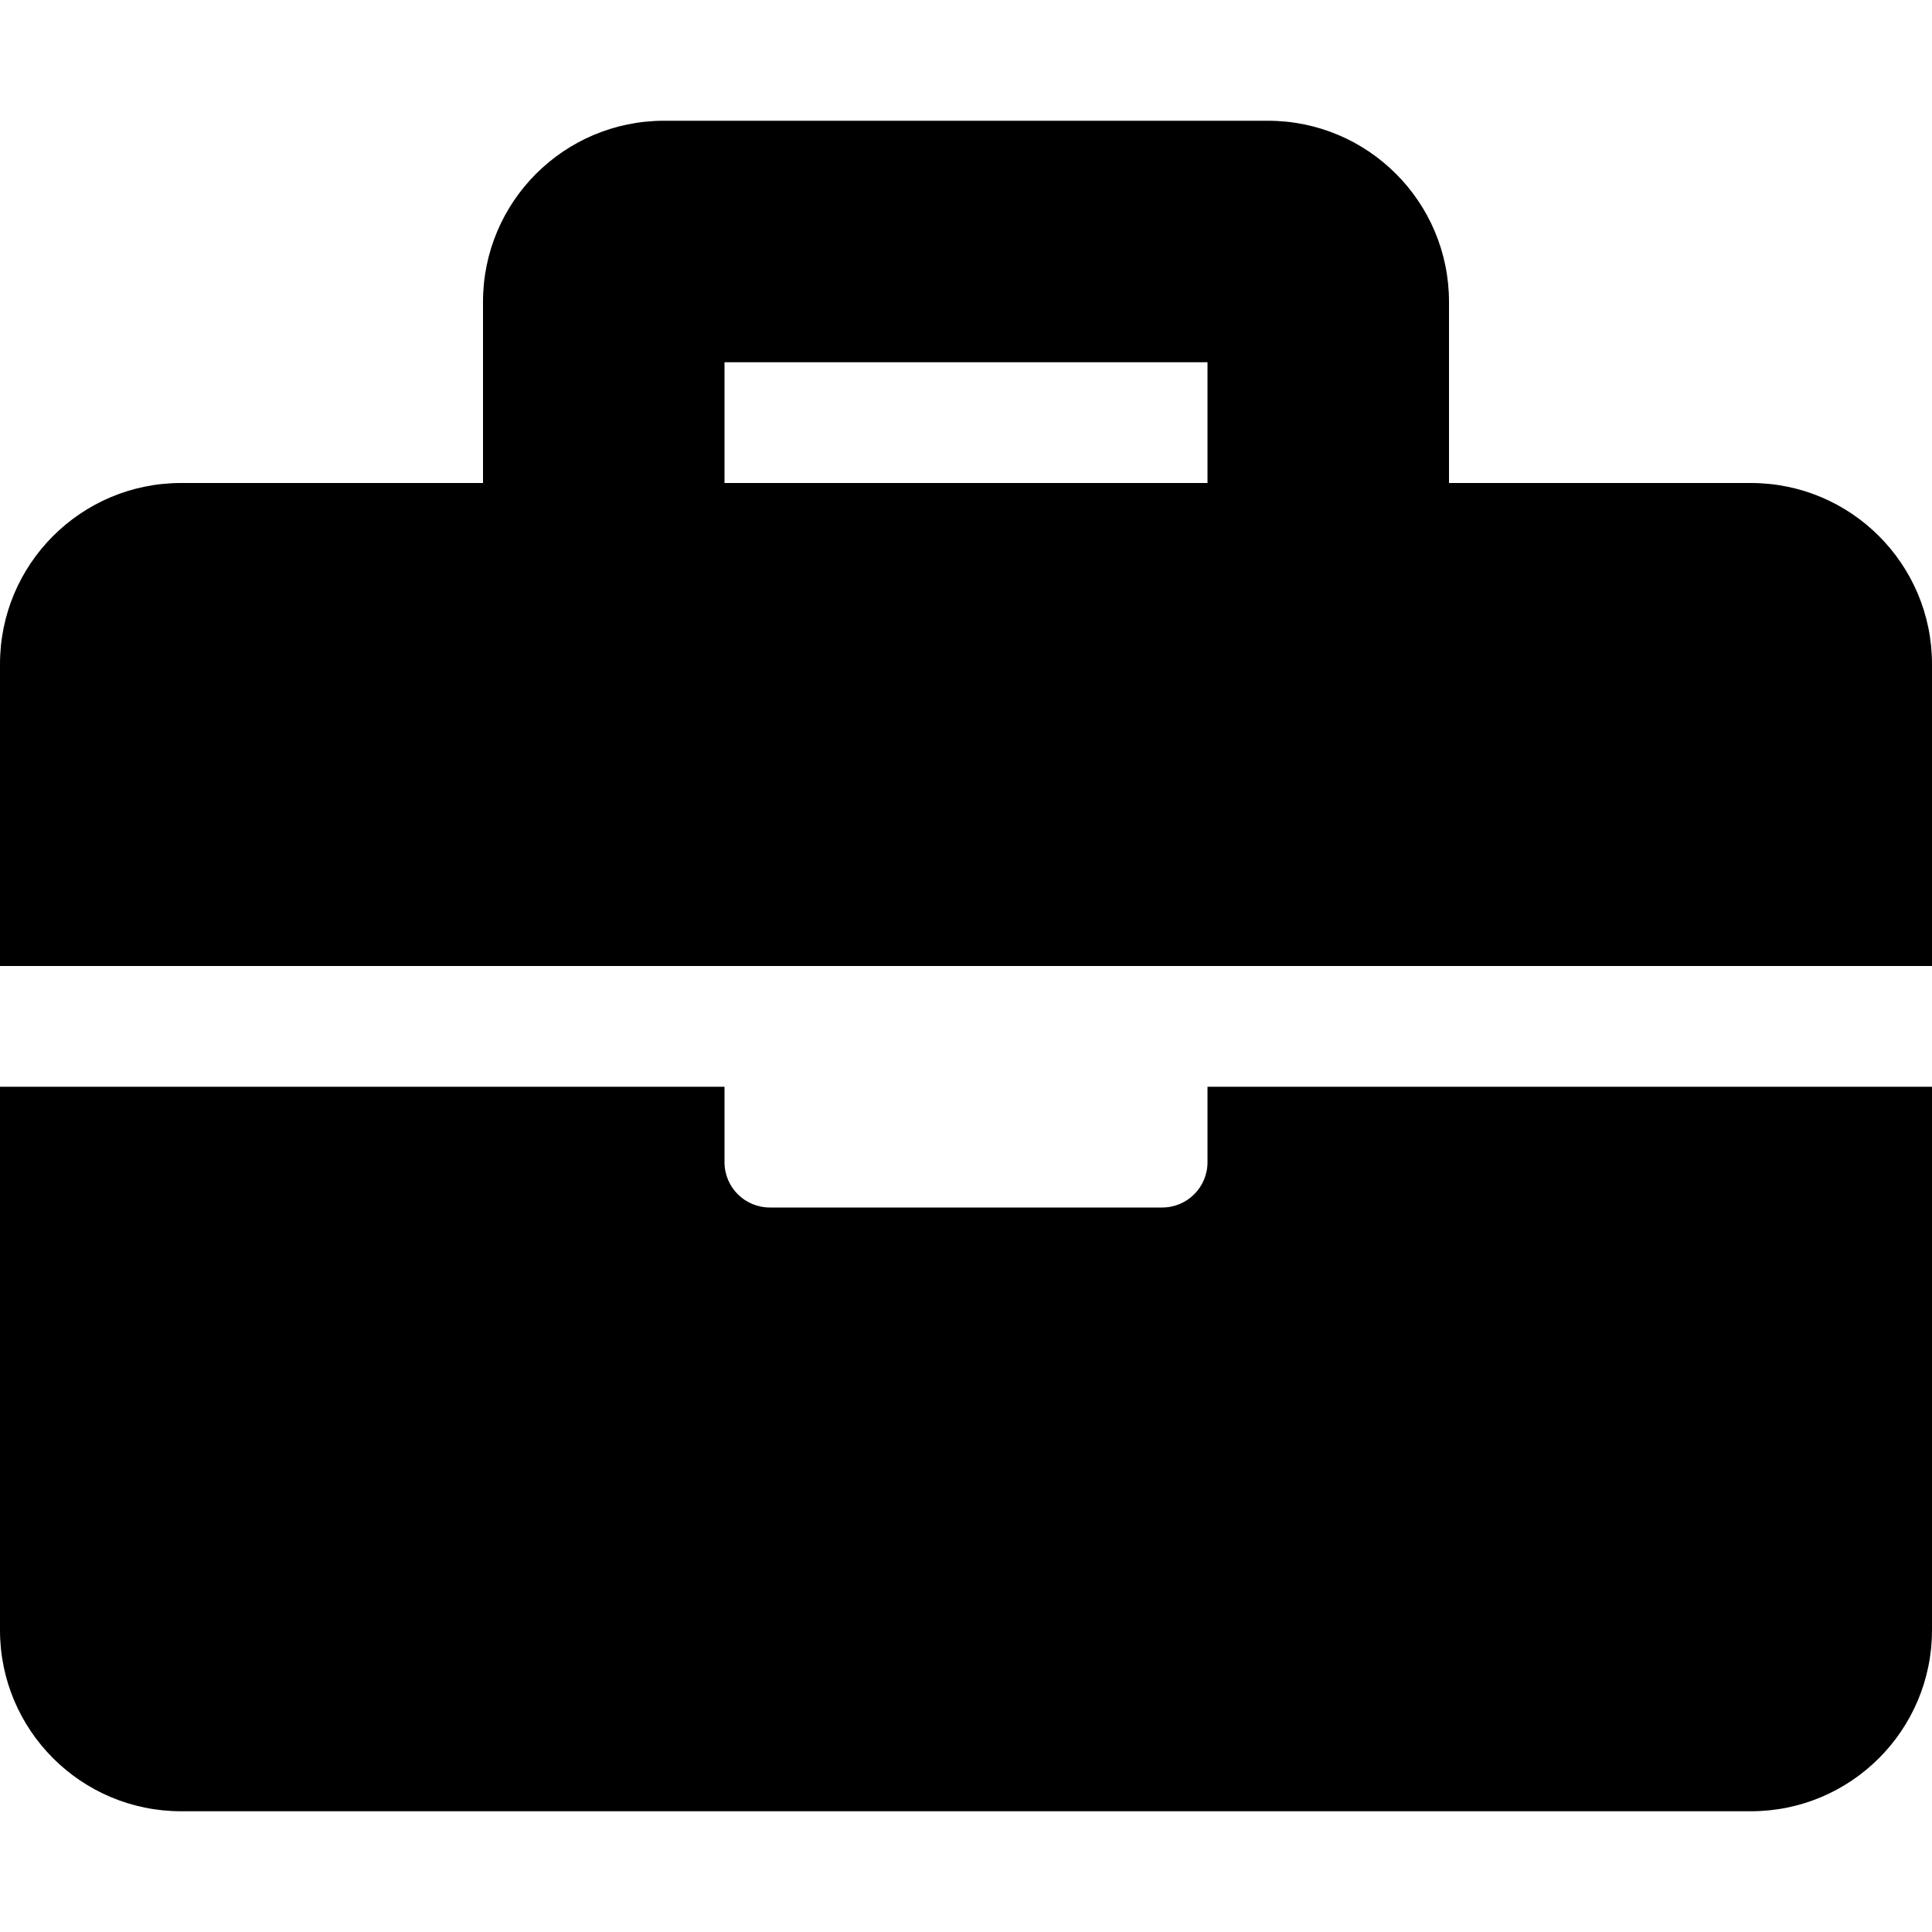
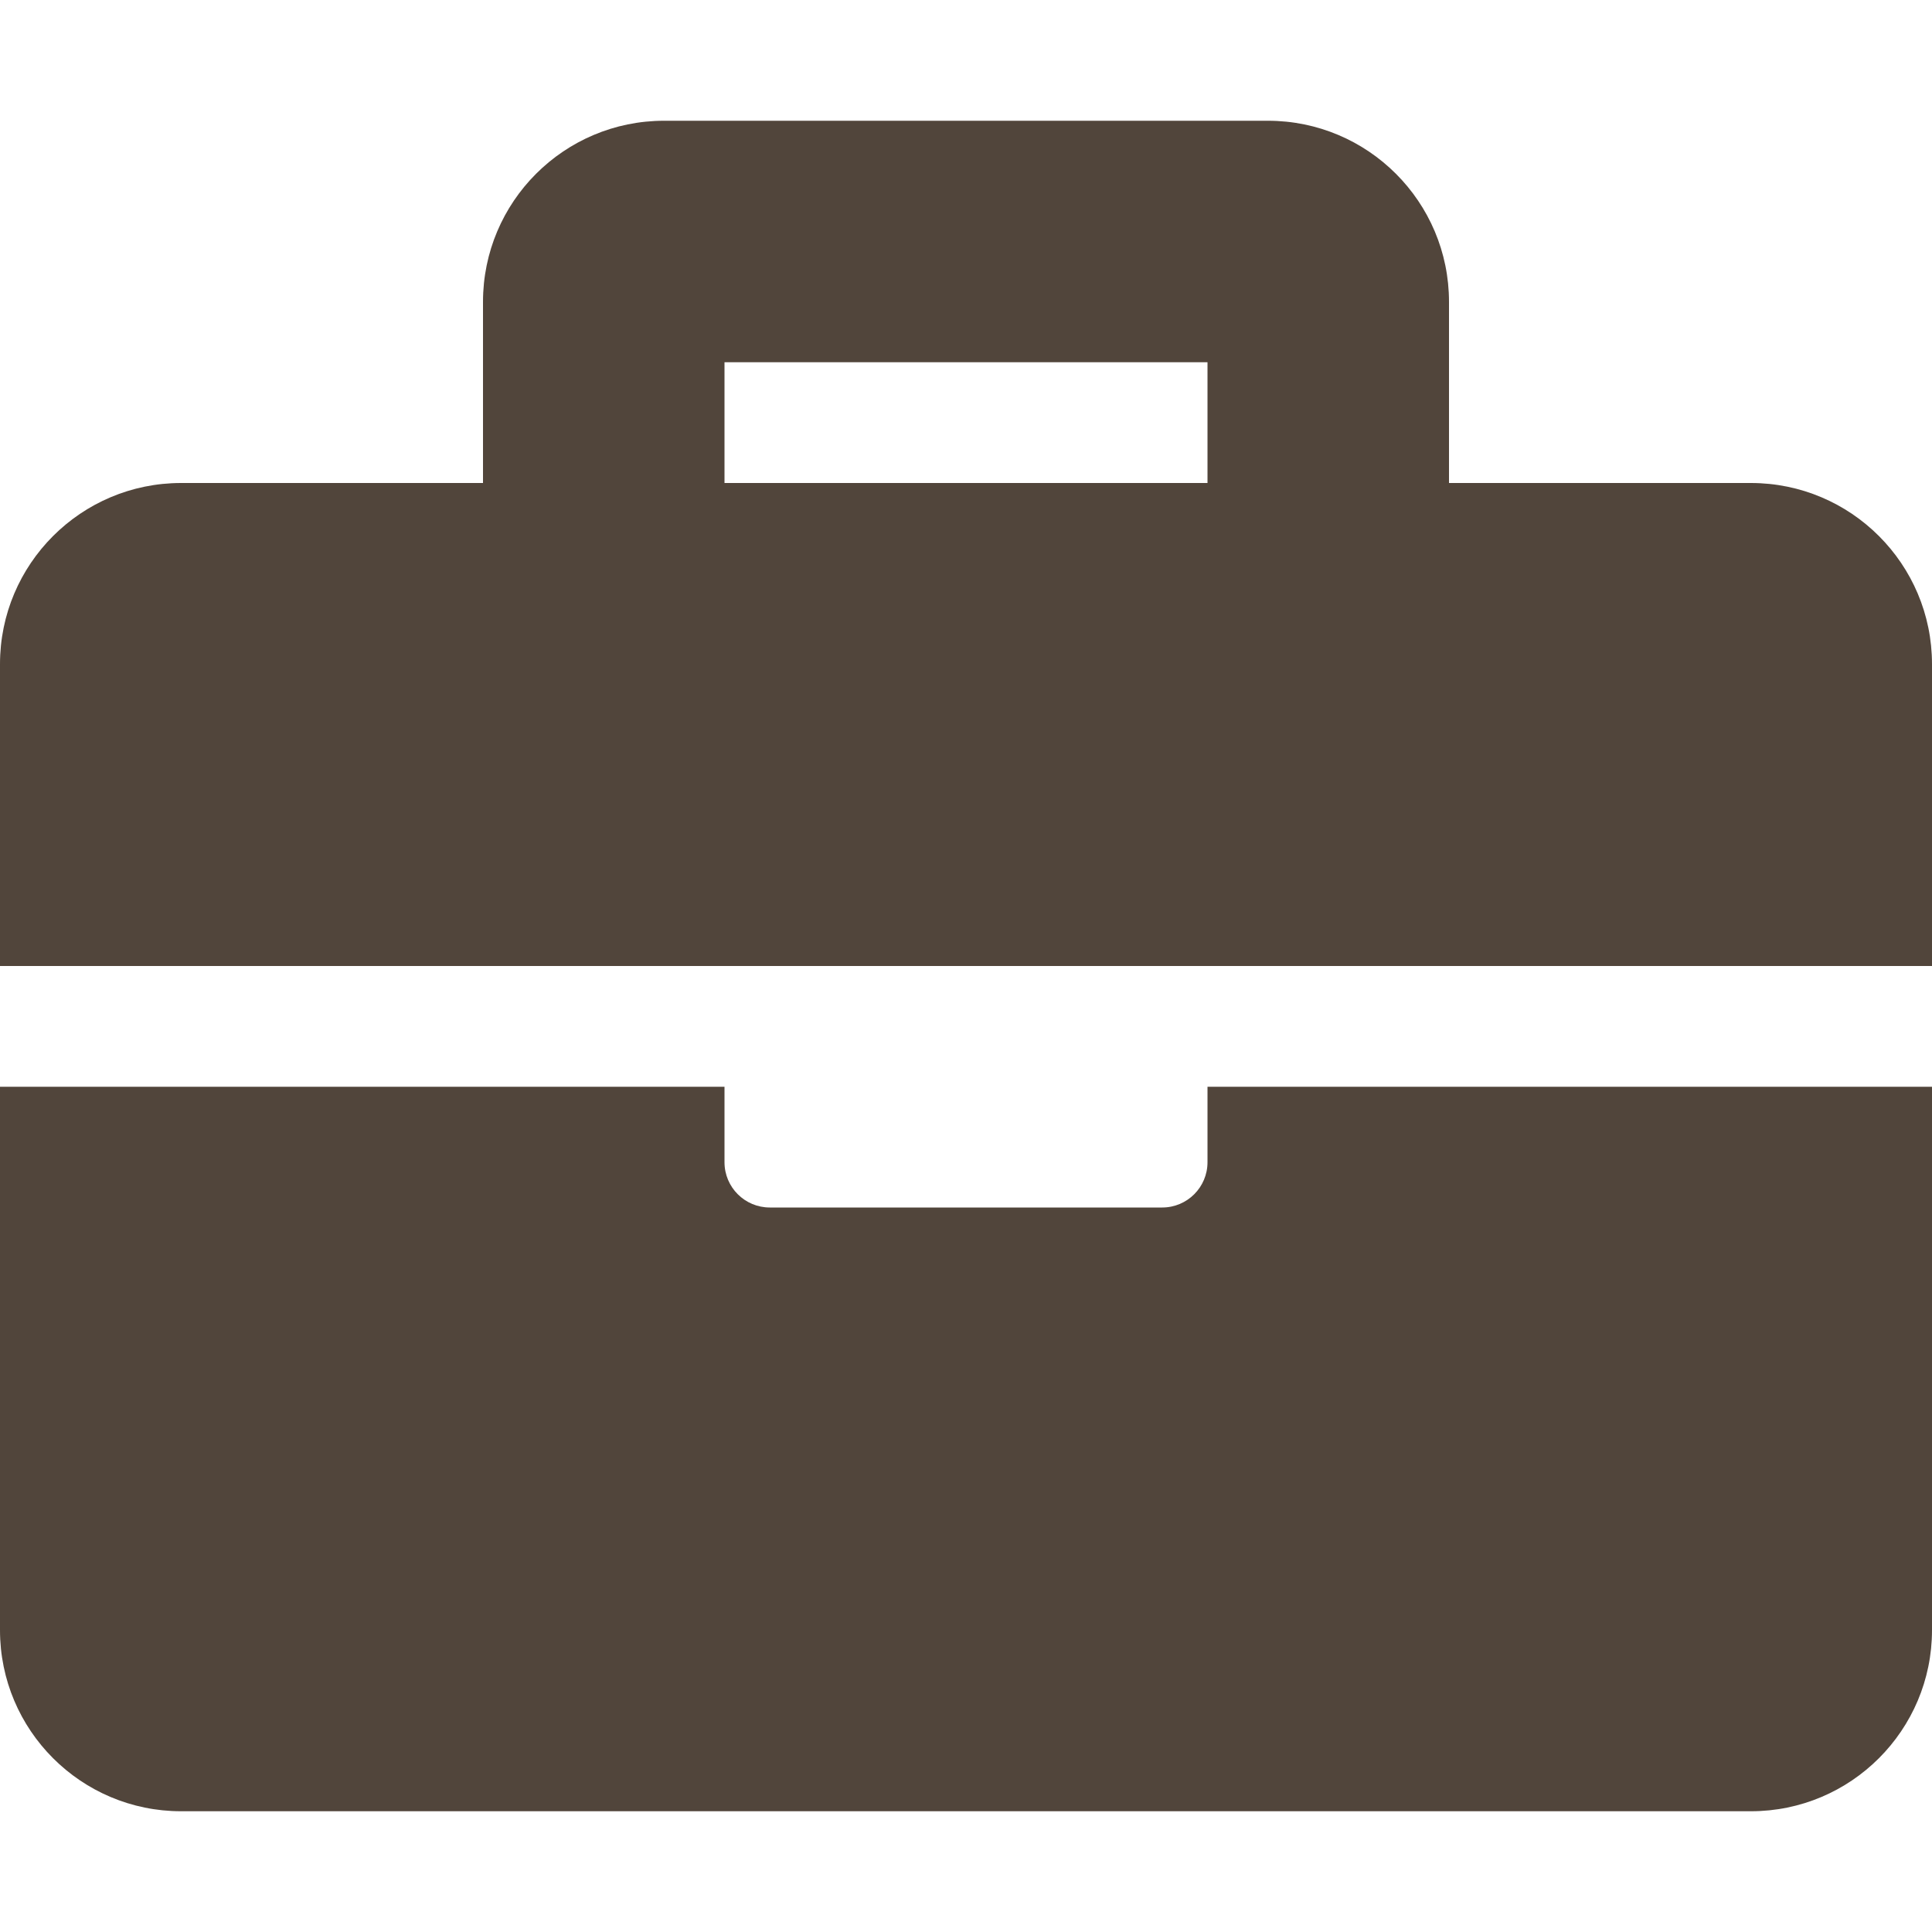
- <svg xmlns="http://www.w3.org/2000/svg" aria-hidden="true" data-prefix="fas" data-icon="briefcase" class="svg-inline--fa fa-briefcase fa-w-16" role="img" viewBox="0 0 512 512">
-   <path fill="currentColor" d="M320 288h192v144c0 26.51-21.49 48-48 48H48c-26.51 0-48-21.49-48-48V288h192v20c0 6.627 5.373 12 12 12h104c6.627 0 12-5.373 12-12v-20zm192-112v80H0v-80c0-26.51 21.49-48 48-48h80V80c0-26.51 21.49-48 48-48h160c26.51 0 48 21.49 48 48v48h80c26.51 0 48 21.49 48 48zM320 96H192v32h128V96z" />
+ <svg xmlns="http://www.w3.org/2000/svg" aria-hidden="true" data-prefix="fas" data-icon="briefcase" class="svg-inline--fa fa-briefcase fa-w-30" role="img" viewBox="0 0 512 512">
+   <path fill="rgba(51, 37, 25, 0.85)" d="M320 288h192v144c0 26.51-21.49 48-48 48H48c-26.51 0-48-21.49-48-48V288h192v20c0 6.627 5.373 12 12 12h104c6.627 0 12-5.373 12-12v-20zm192-112v80H0v-80c0-26.51 21.49-48 48-48h80V80c0-26.51 21.49-48 48-48h160c26.51 0 48 21.49 48 48v48h80c26.51 0 48 21.49 48 48zM320 96H192v32h128V96z" />
</svg>
